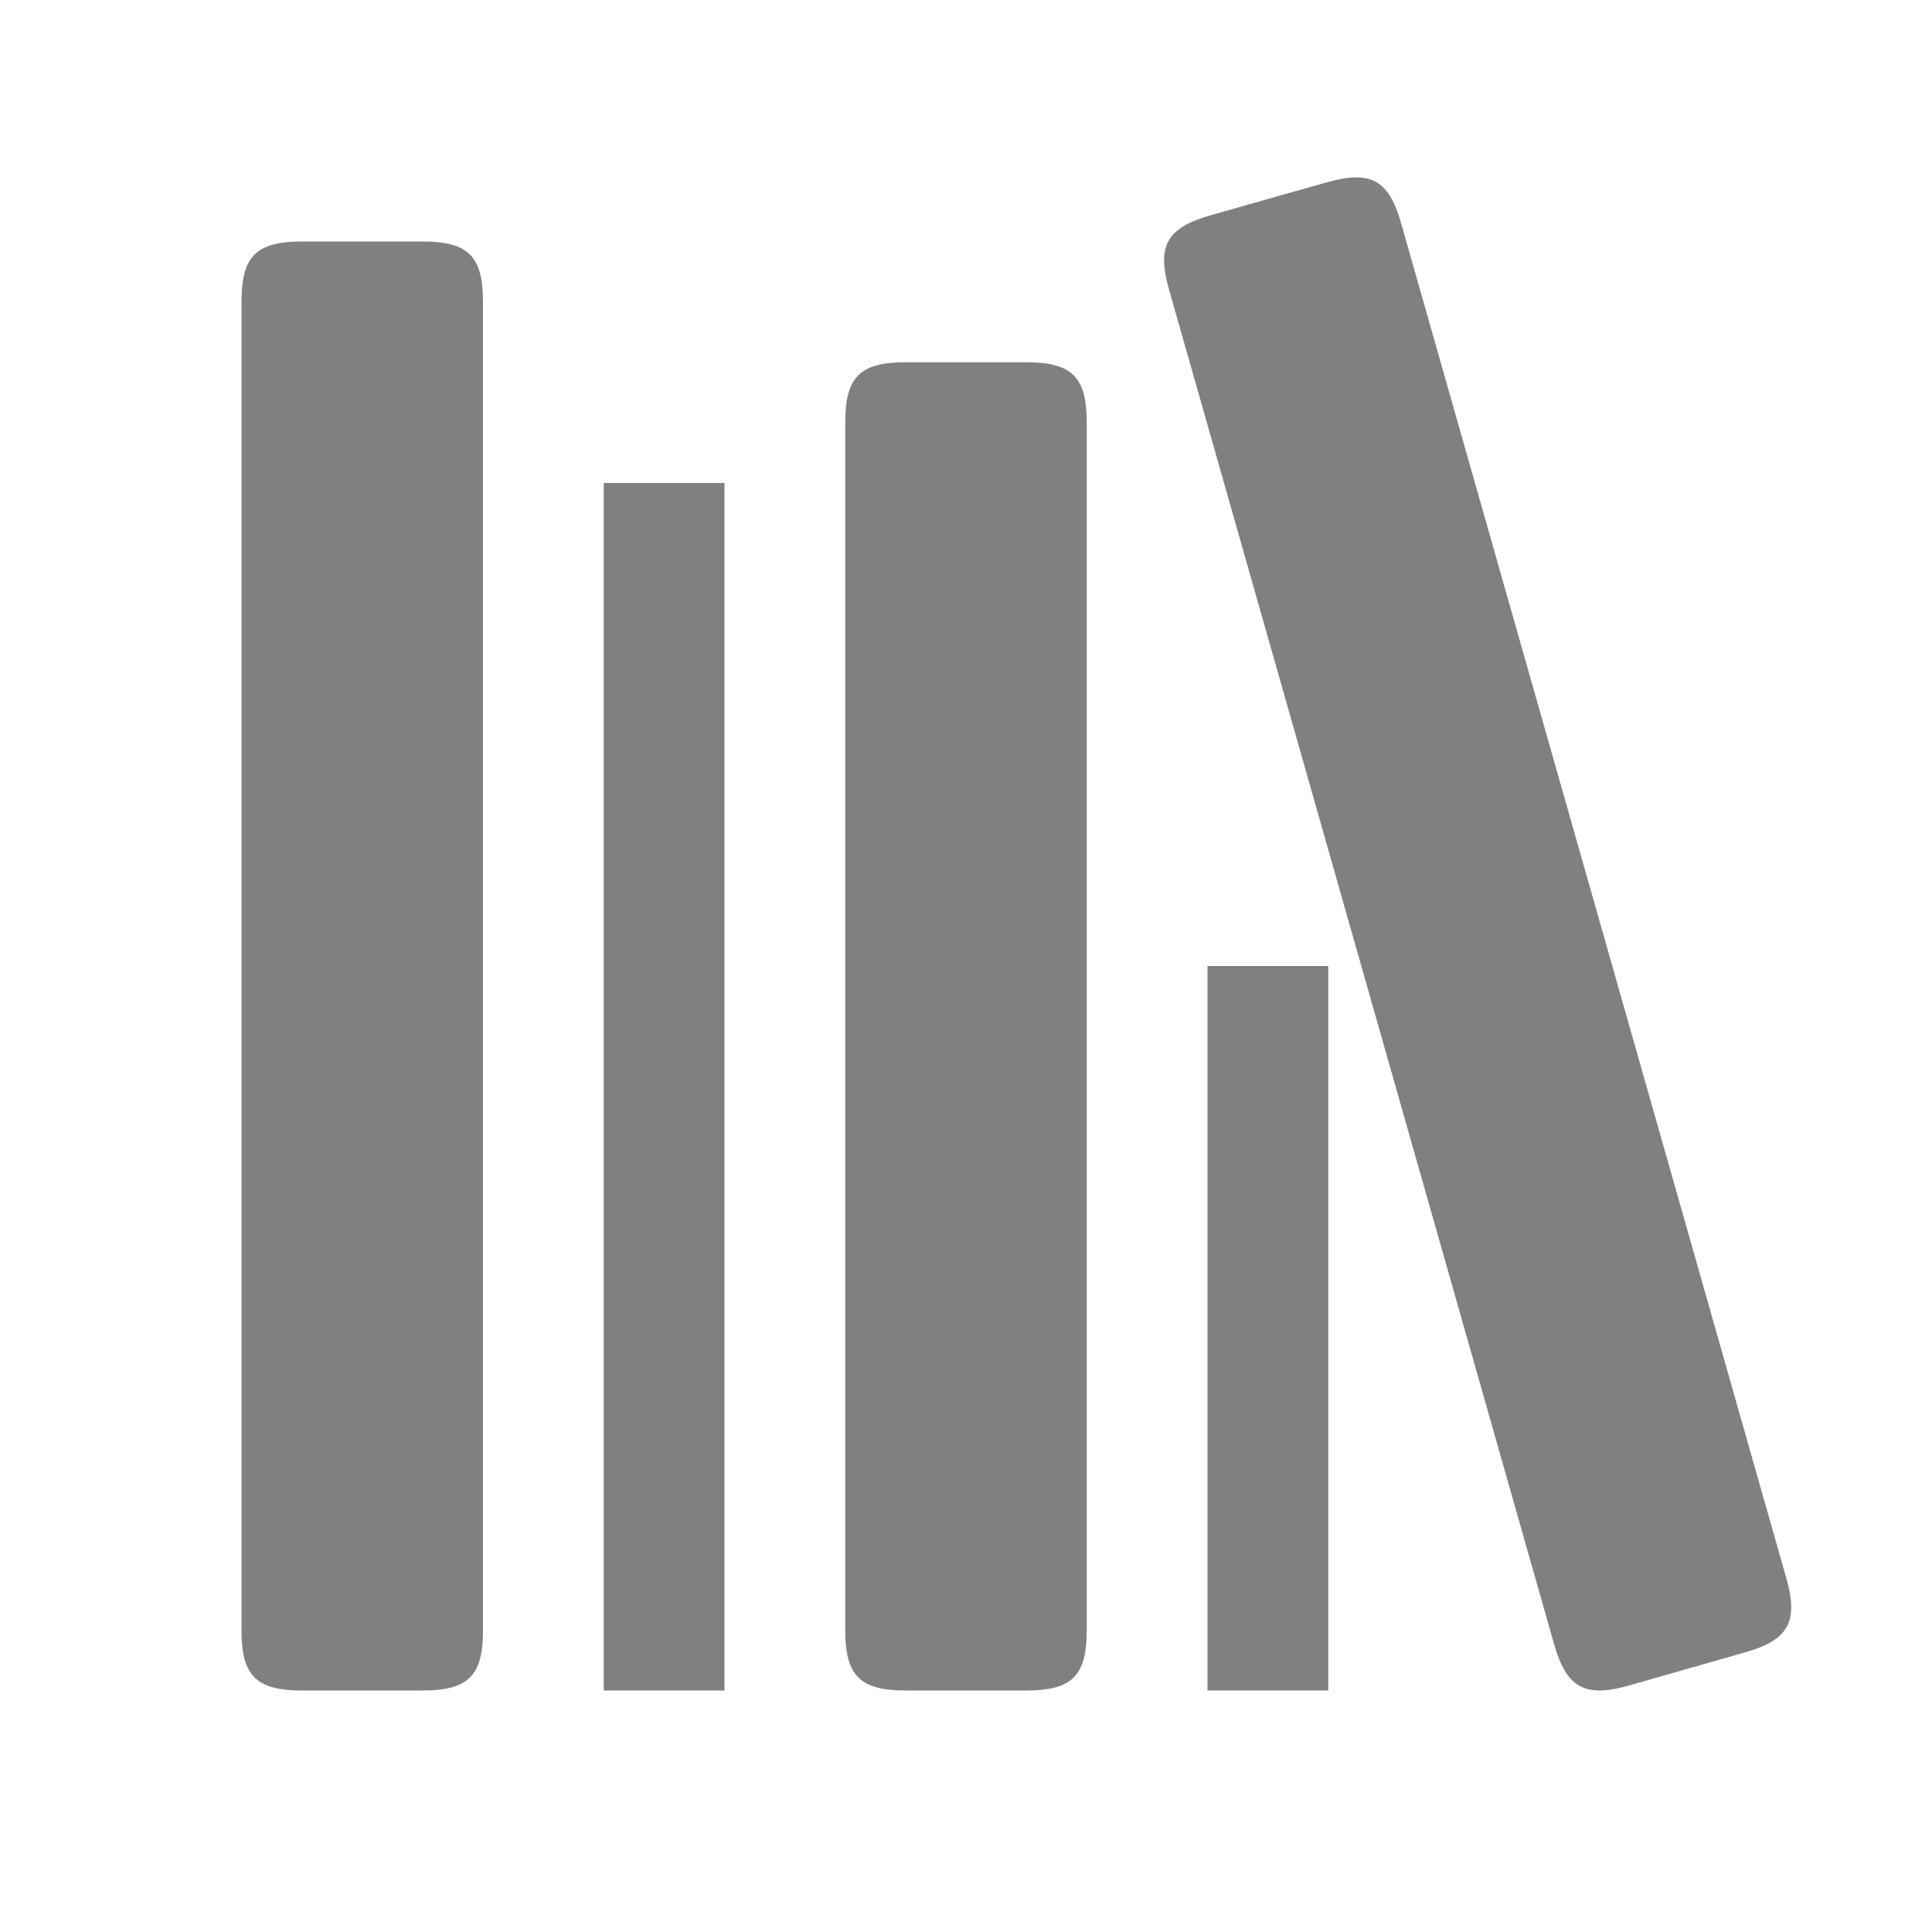
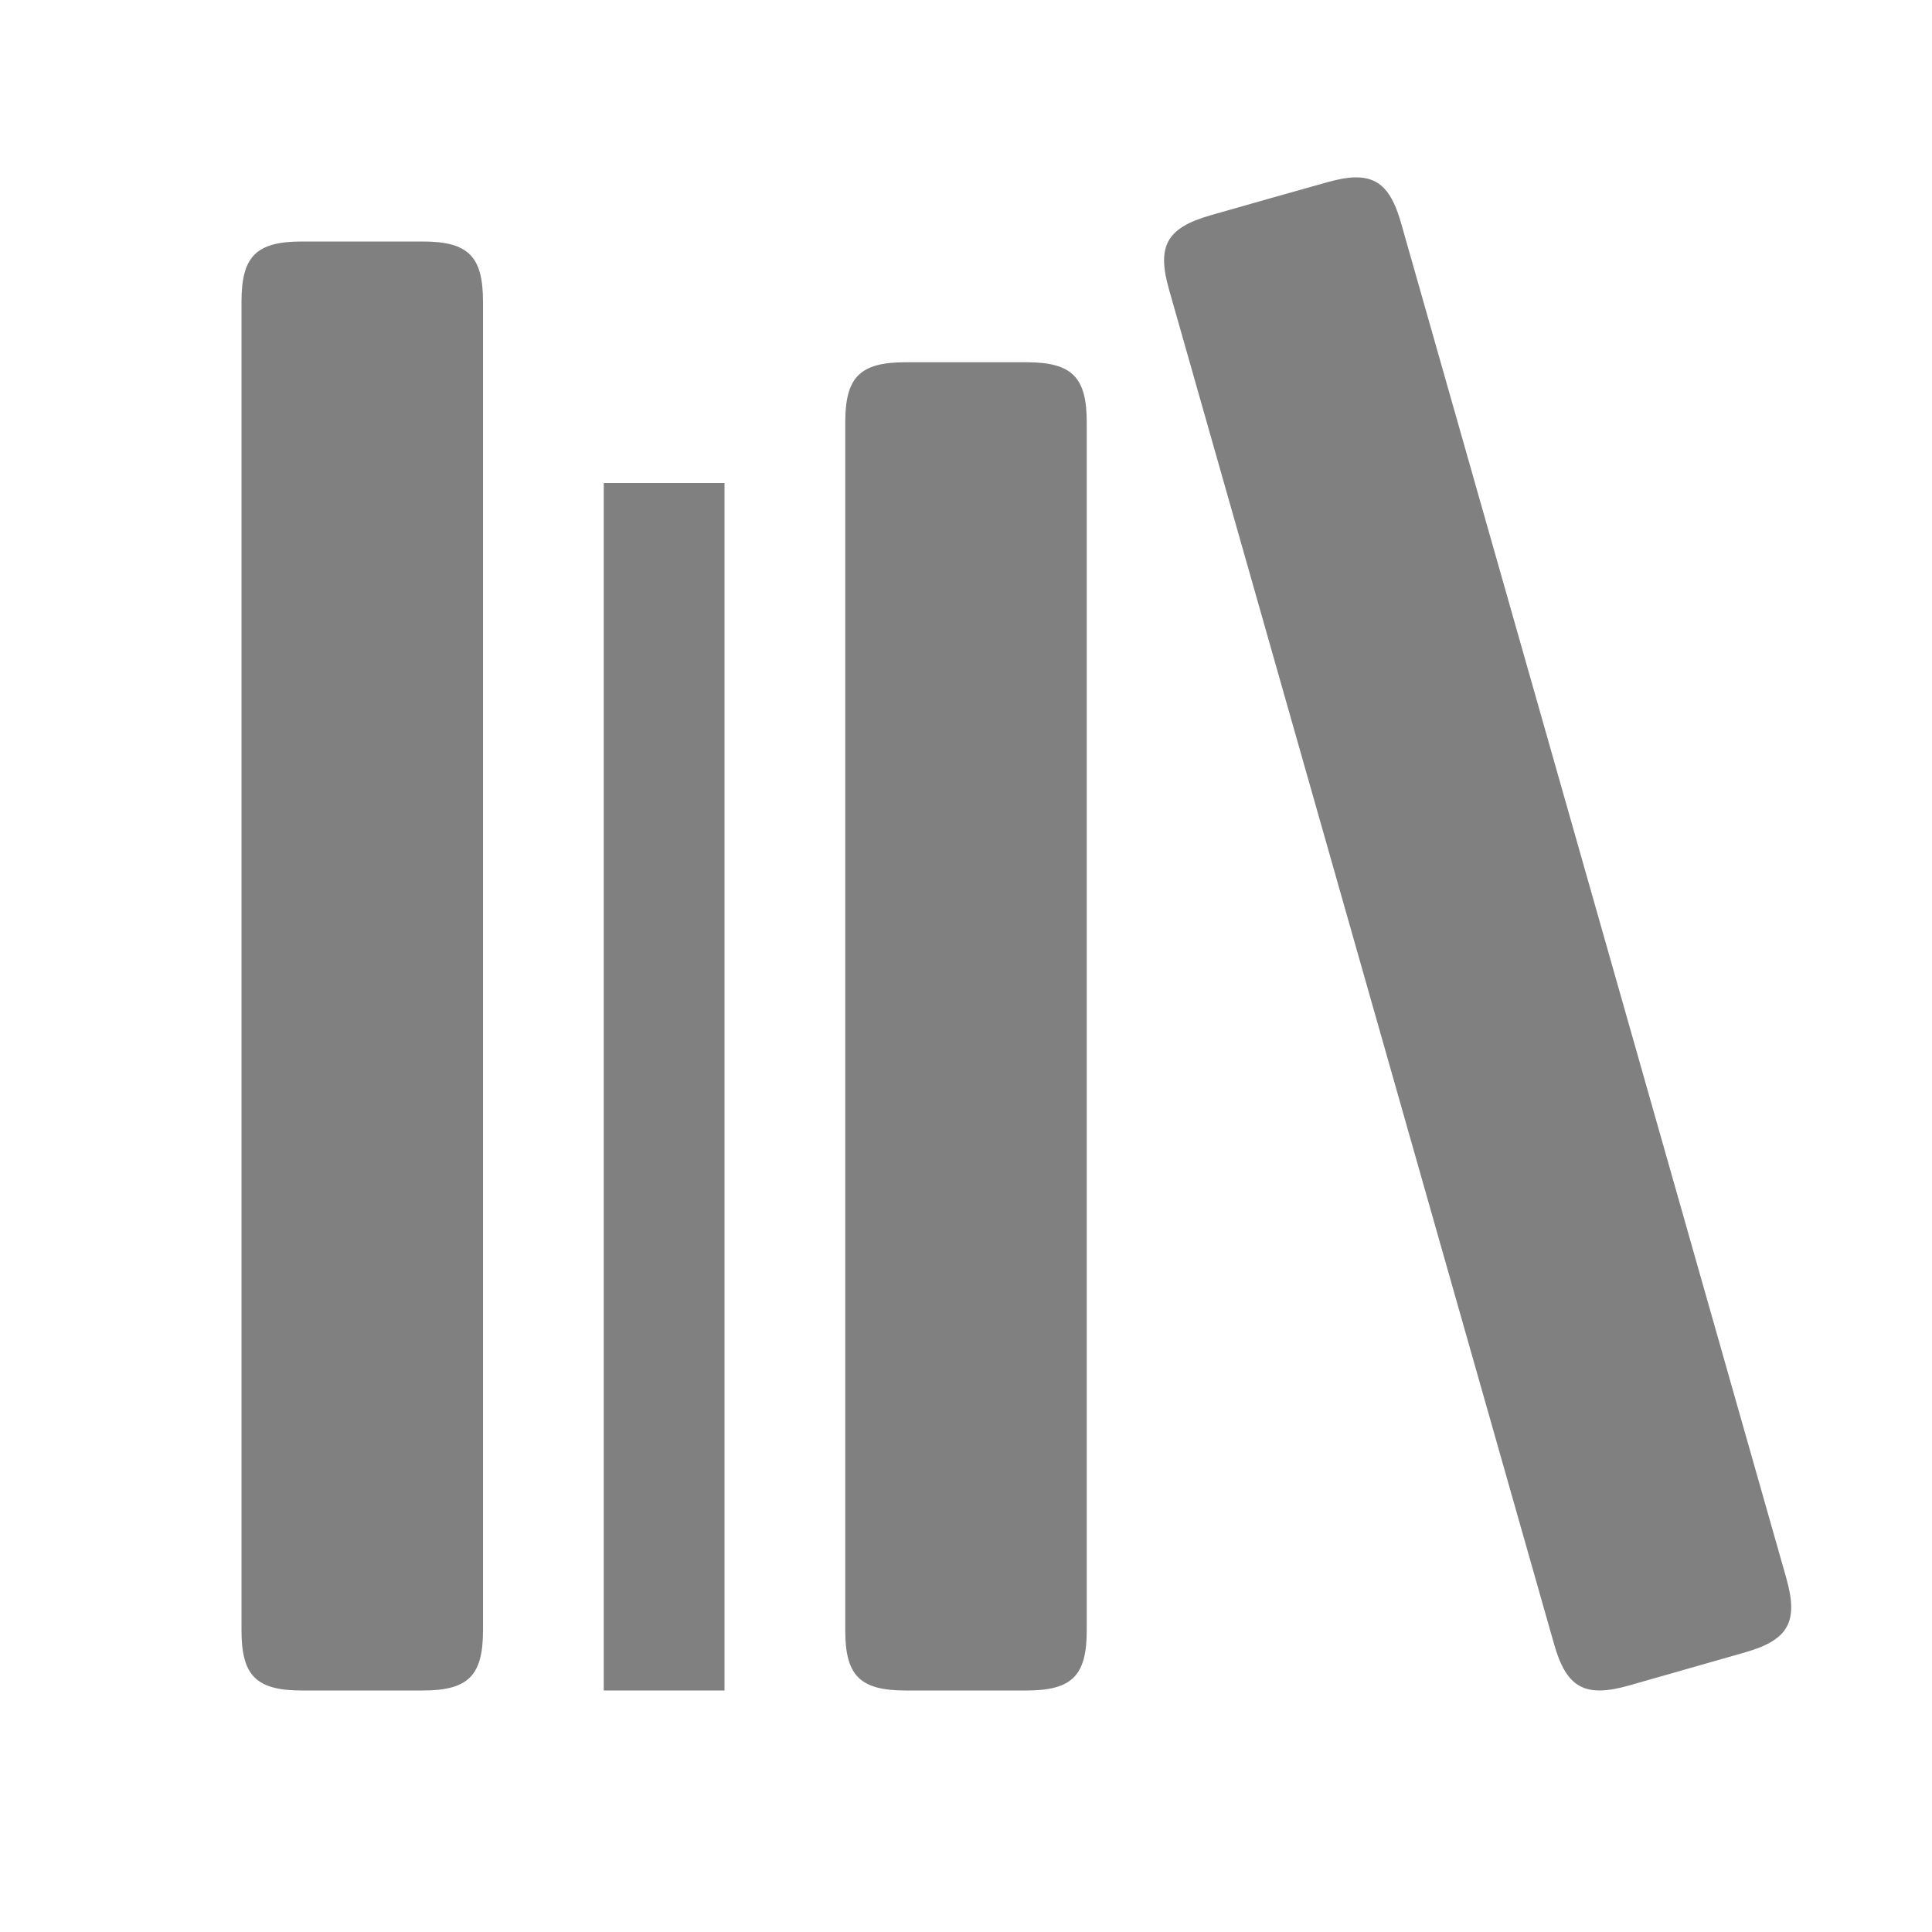
<svg xmlns="http://www.w3.org/2000/svg" height="16px" viewBox="0 0 16 16" width="16px" version="1.1" id="svg1">
  <defs id="defs1">
    </defs>
  <path d="m 11.225,1.469 c -0.067,7.567e-4 -0.144,0.015 -0.236,0.041 L 10.506,1.646 10.025,1.783 C 9.658,1.888 9.579,2.04 9.682,2.4 l 1.684,5.924 1.504,5.291 c 0.102,0.36 0.252,0.448 0.619,0.344 l 0.48,-0.137 0.48,-0.137 c 0.367,-0.104 0.446,-0.257 0.344,-0.617 L 13.289,7.777 11.605,1.854 C 11.529,1.583 11.426,1.466 11.225,1.469 Z" style="fill:#808080;stroke-width:5" id="path12" />
  <path d="M 5,4 V 14 H 6 V 4 Z" style="fill:#808080;stroke-width:5" id="path10" />
-   <path d="m 10,8 v 6 h 1 V 8 Z" style="fill:#808080;stroke-width:5" id="path10-1" />
  <path d="M 2.5,2 C 2.118,2 2,2.126 2,2.5 V 8 13.5 C 2,13.874 2.118,14 2.5,14 H 3 3.5 C 3.882,14 4,13.874 4,13.5 V 8 2.5 C 4,2.126 3.882,2 3.5,2 H 3 Z" style="fill:#808080;stroke-width:5" id="path9" />
  <path d="M 7.5,3 C 7.118,3 7,3.126 7,3.5 V 8 13.5 C 7,13.874 7.118,14 7.5,14 H 8 8.5 C 8.882,14 9,13.874 9,13.5 V 8 3.5 C 9,3.126 8.882,3 8.5,3 H 8 Z" style="fill:#808080;stroke-width:5" id="path9-3" />
</svg>
